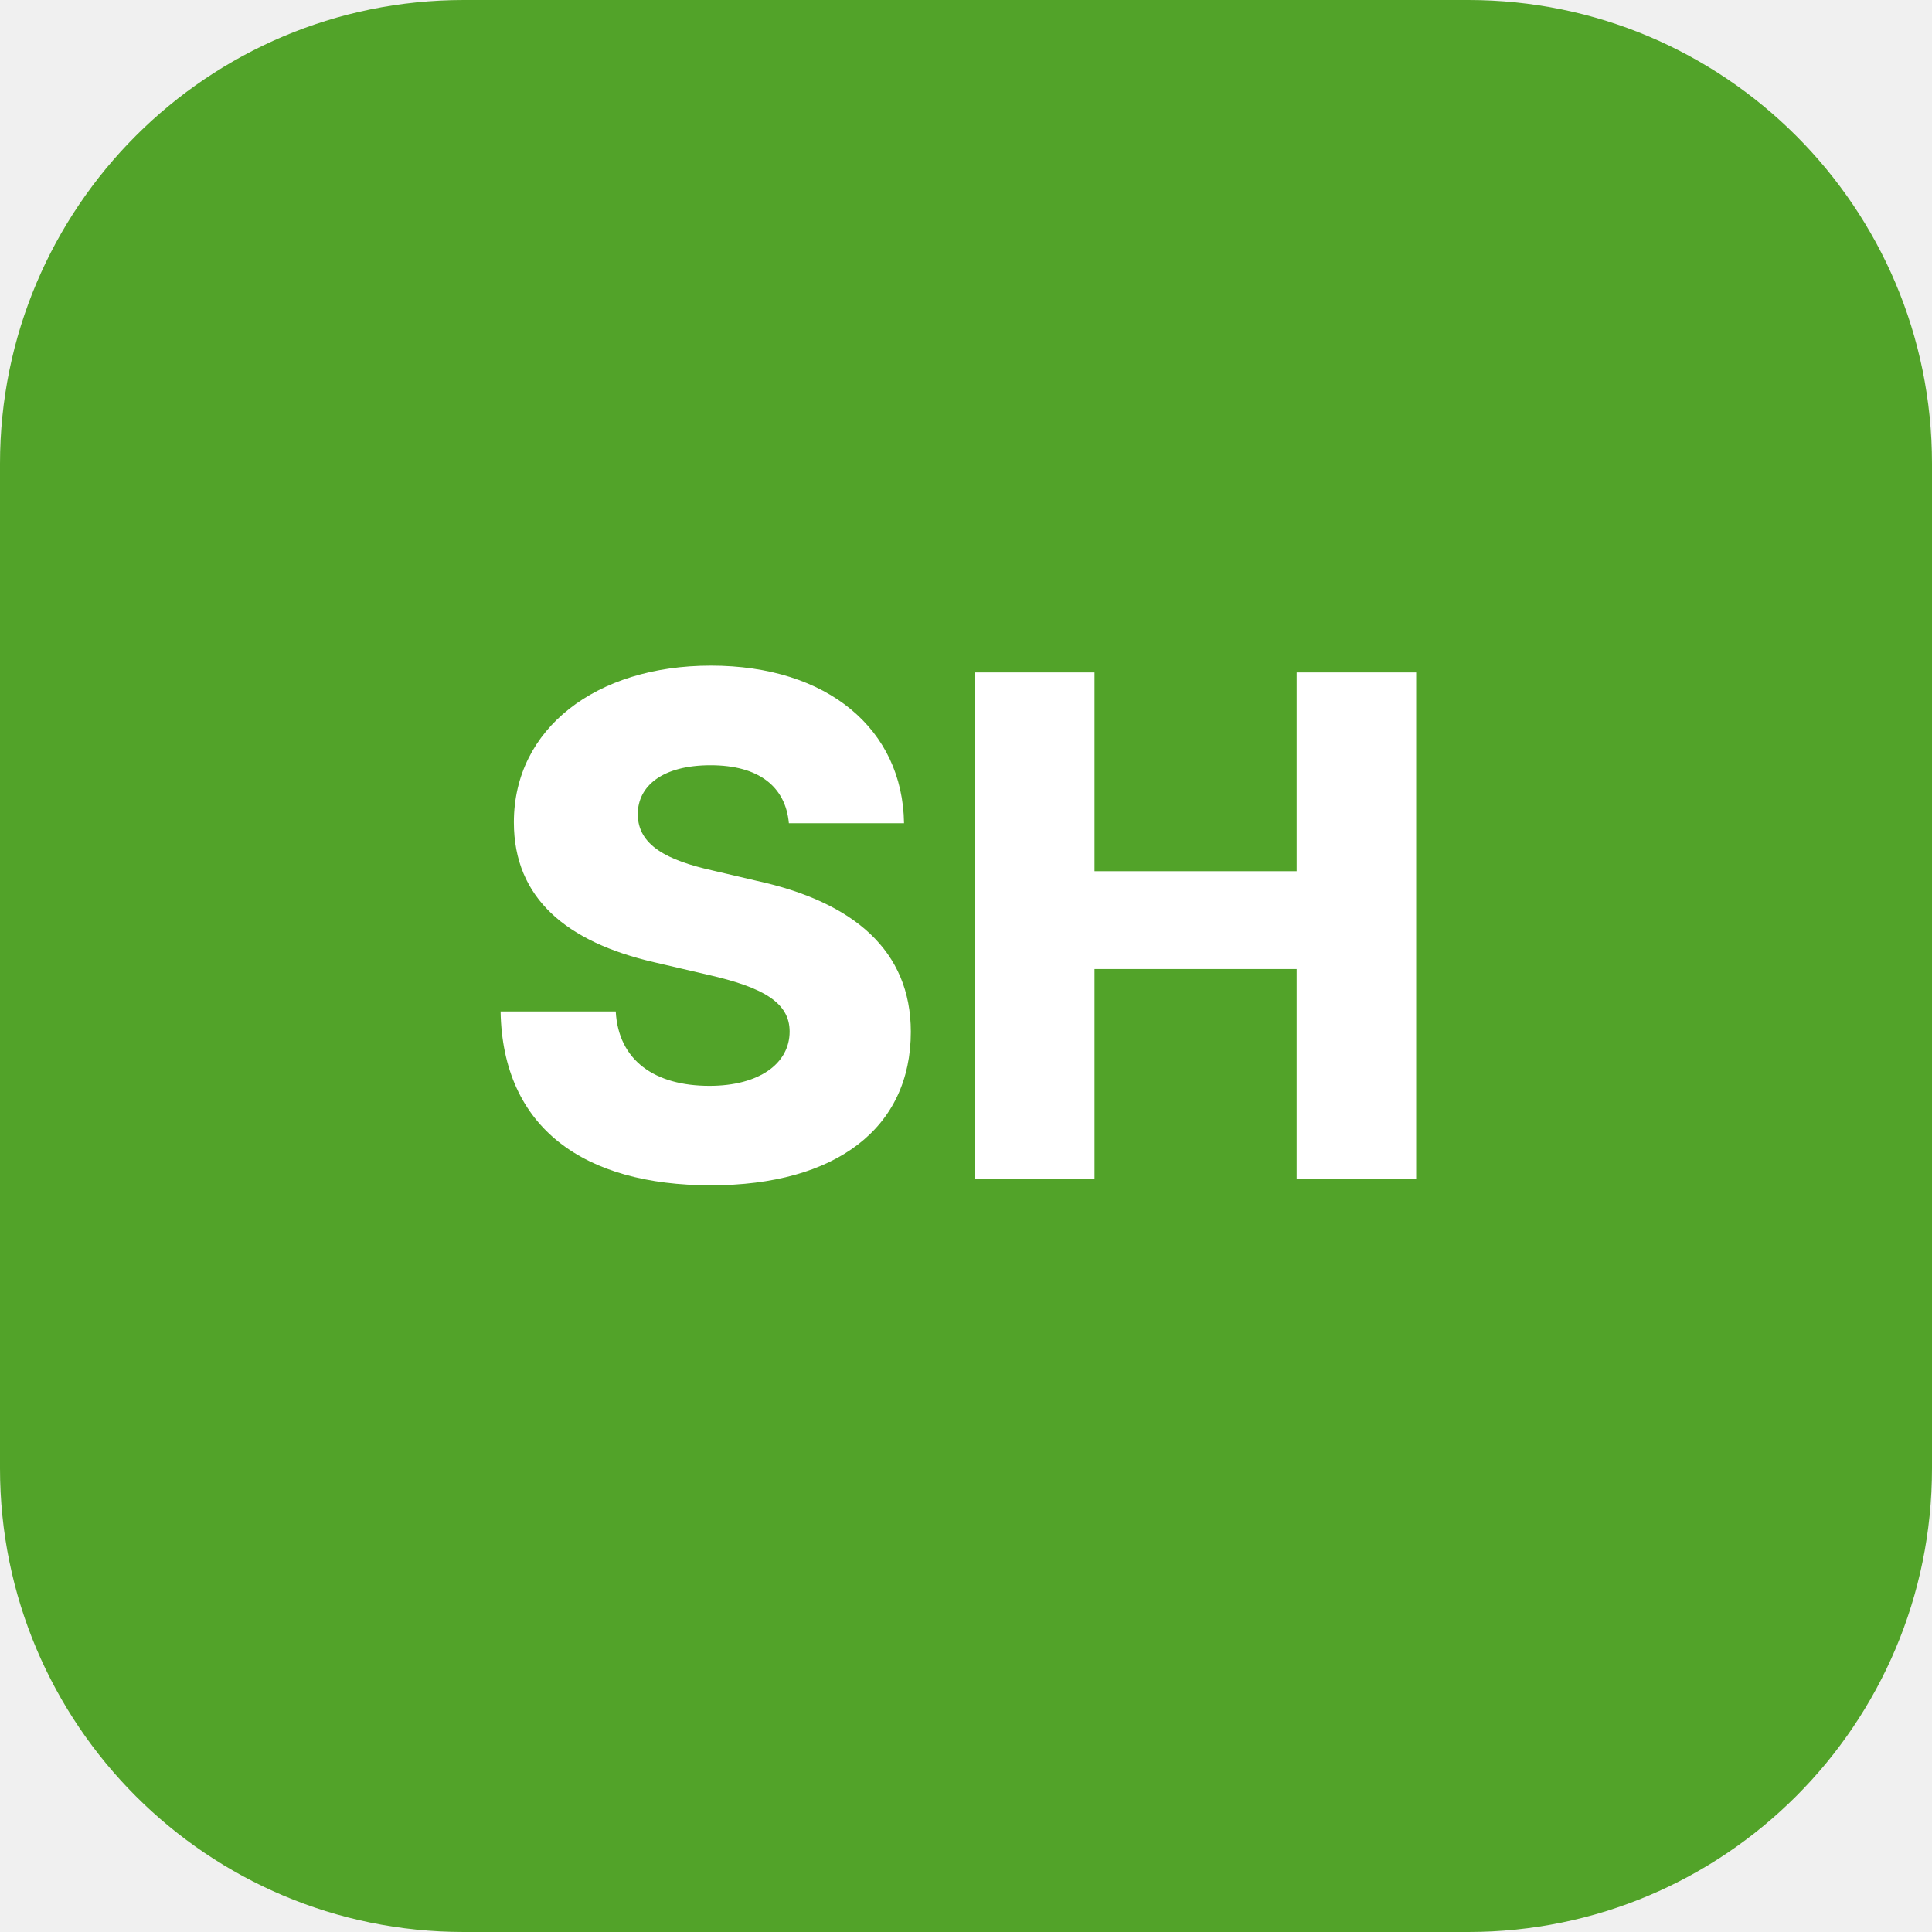
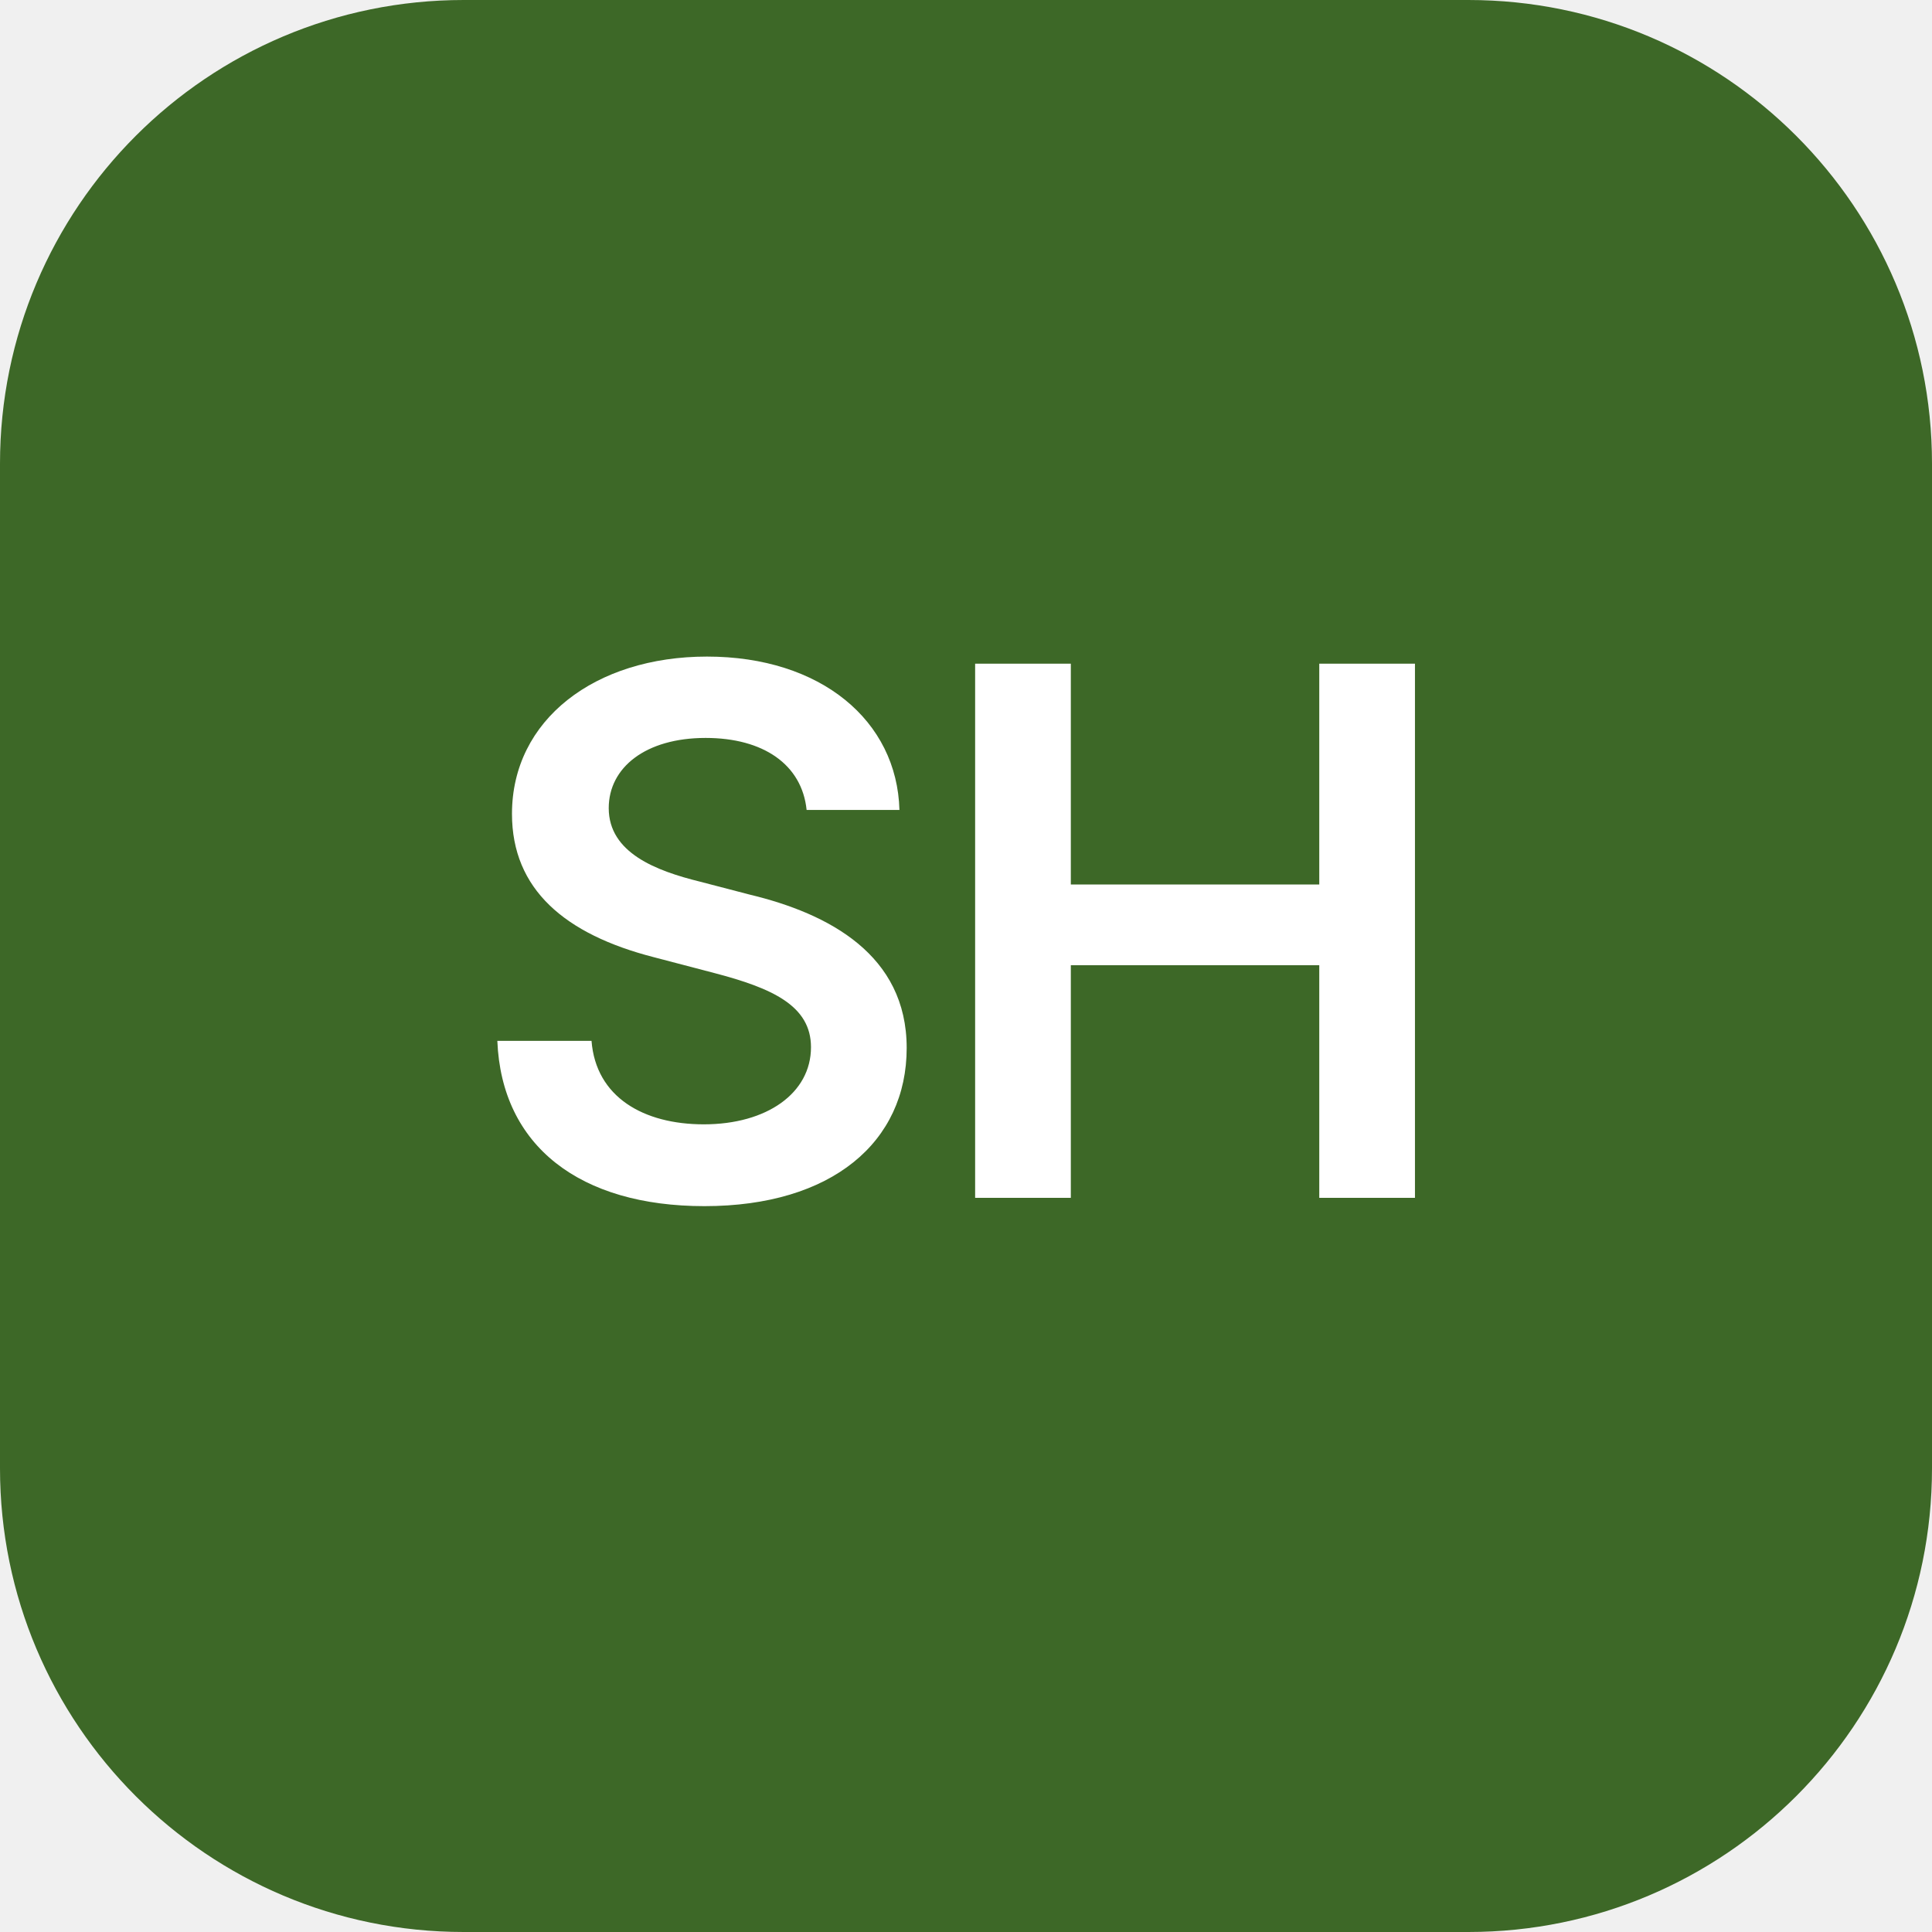
<svg xmlns="http://www.w3.org/2000/svg" viewBox="0 0 200 200" width="200" height="200" role="img" aria-label="Sport House PY">
-   <rect width="200" height="200" rx="48" fill="hsl(100 60% 40%)" />
-   <text x="100" y="122" text-anchor="middle" font-family="Plus Jakarta Sans, Inter, Arial, sans-serif" font-size="72" font-weight="800" fill="#fff">SH</text>
+   <rect width="200" height="200" rx="48" fill="hsl(100 45% 28%)" />
+   <text x="100" y="124" text-anchor="middle" font-family="Geist, Inter, Arial, sans-serif" font-size="76" font-weight="600" letter-spacing="-2" fill="#fff">SH</text>
</svg>
